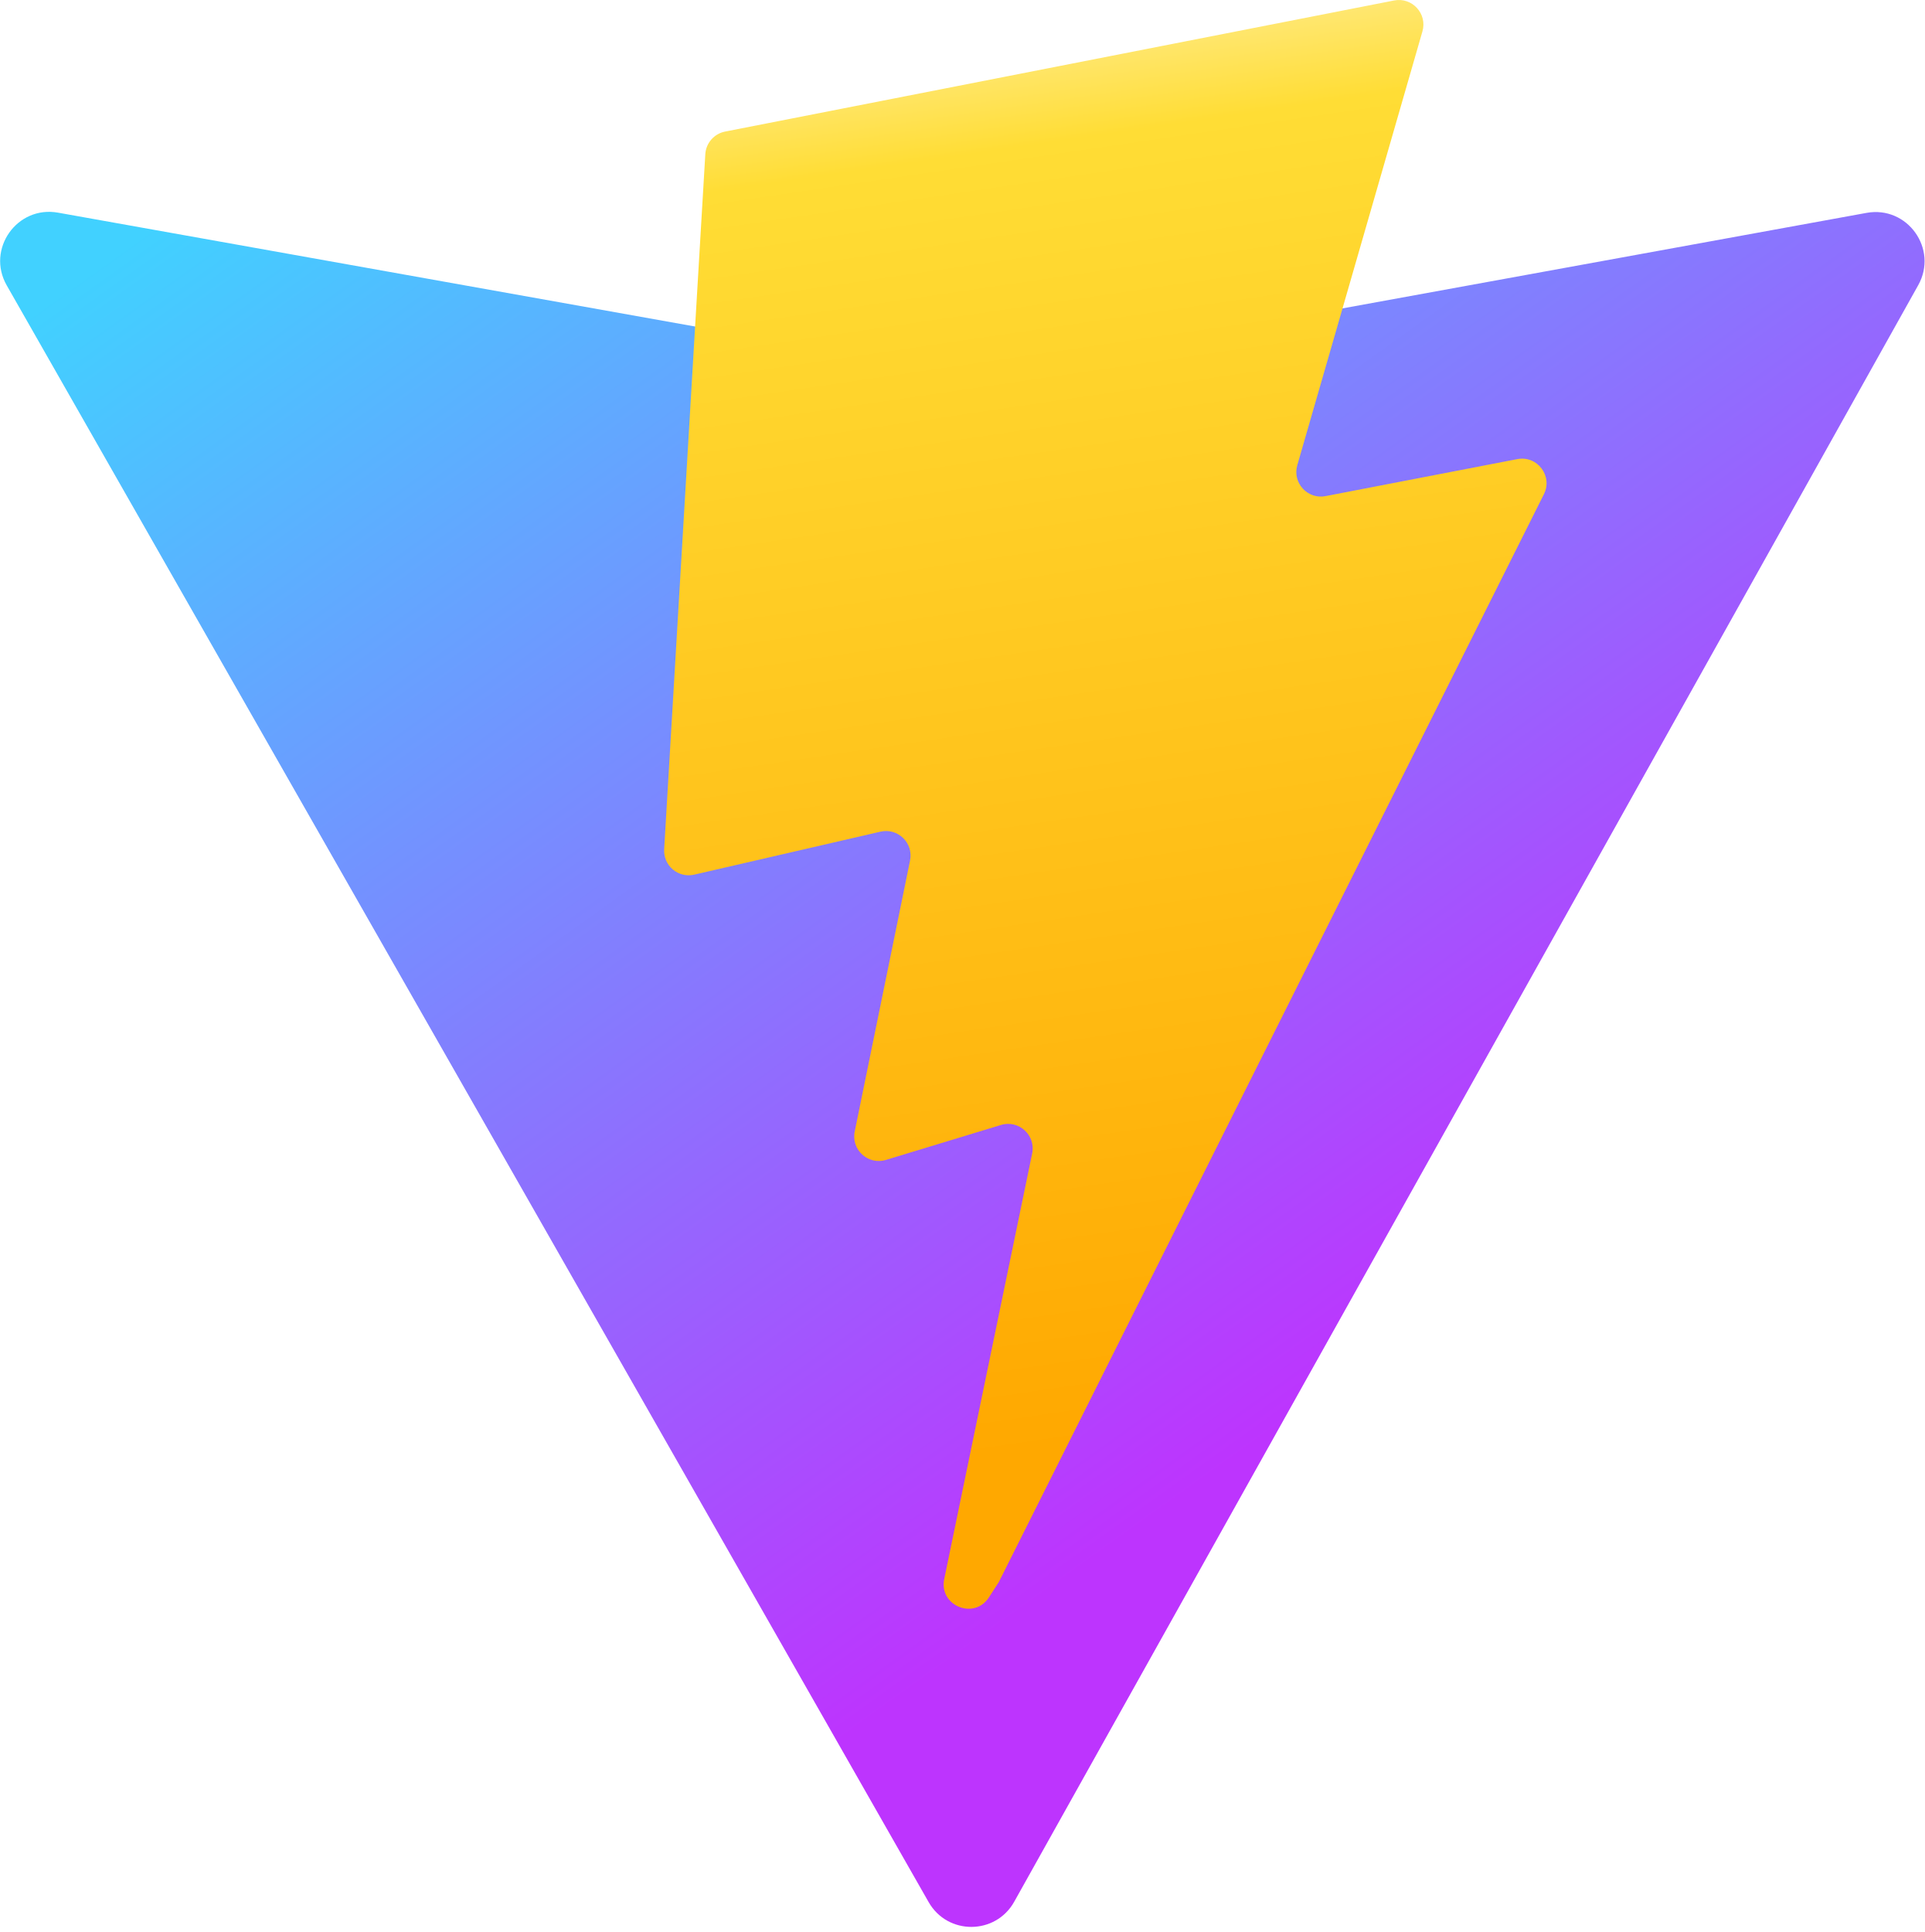
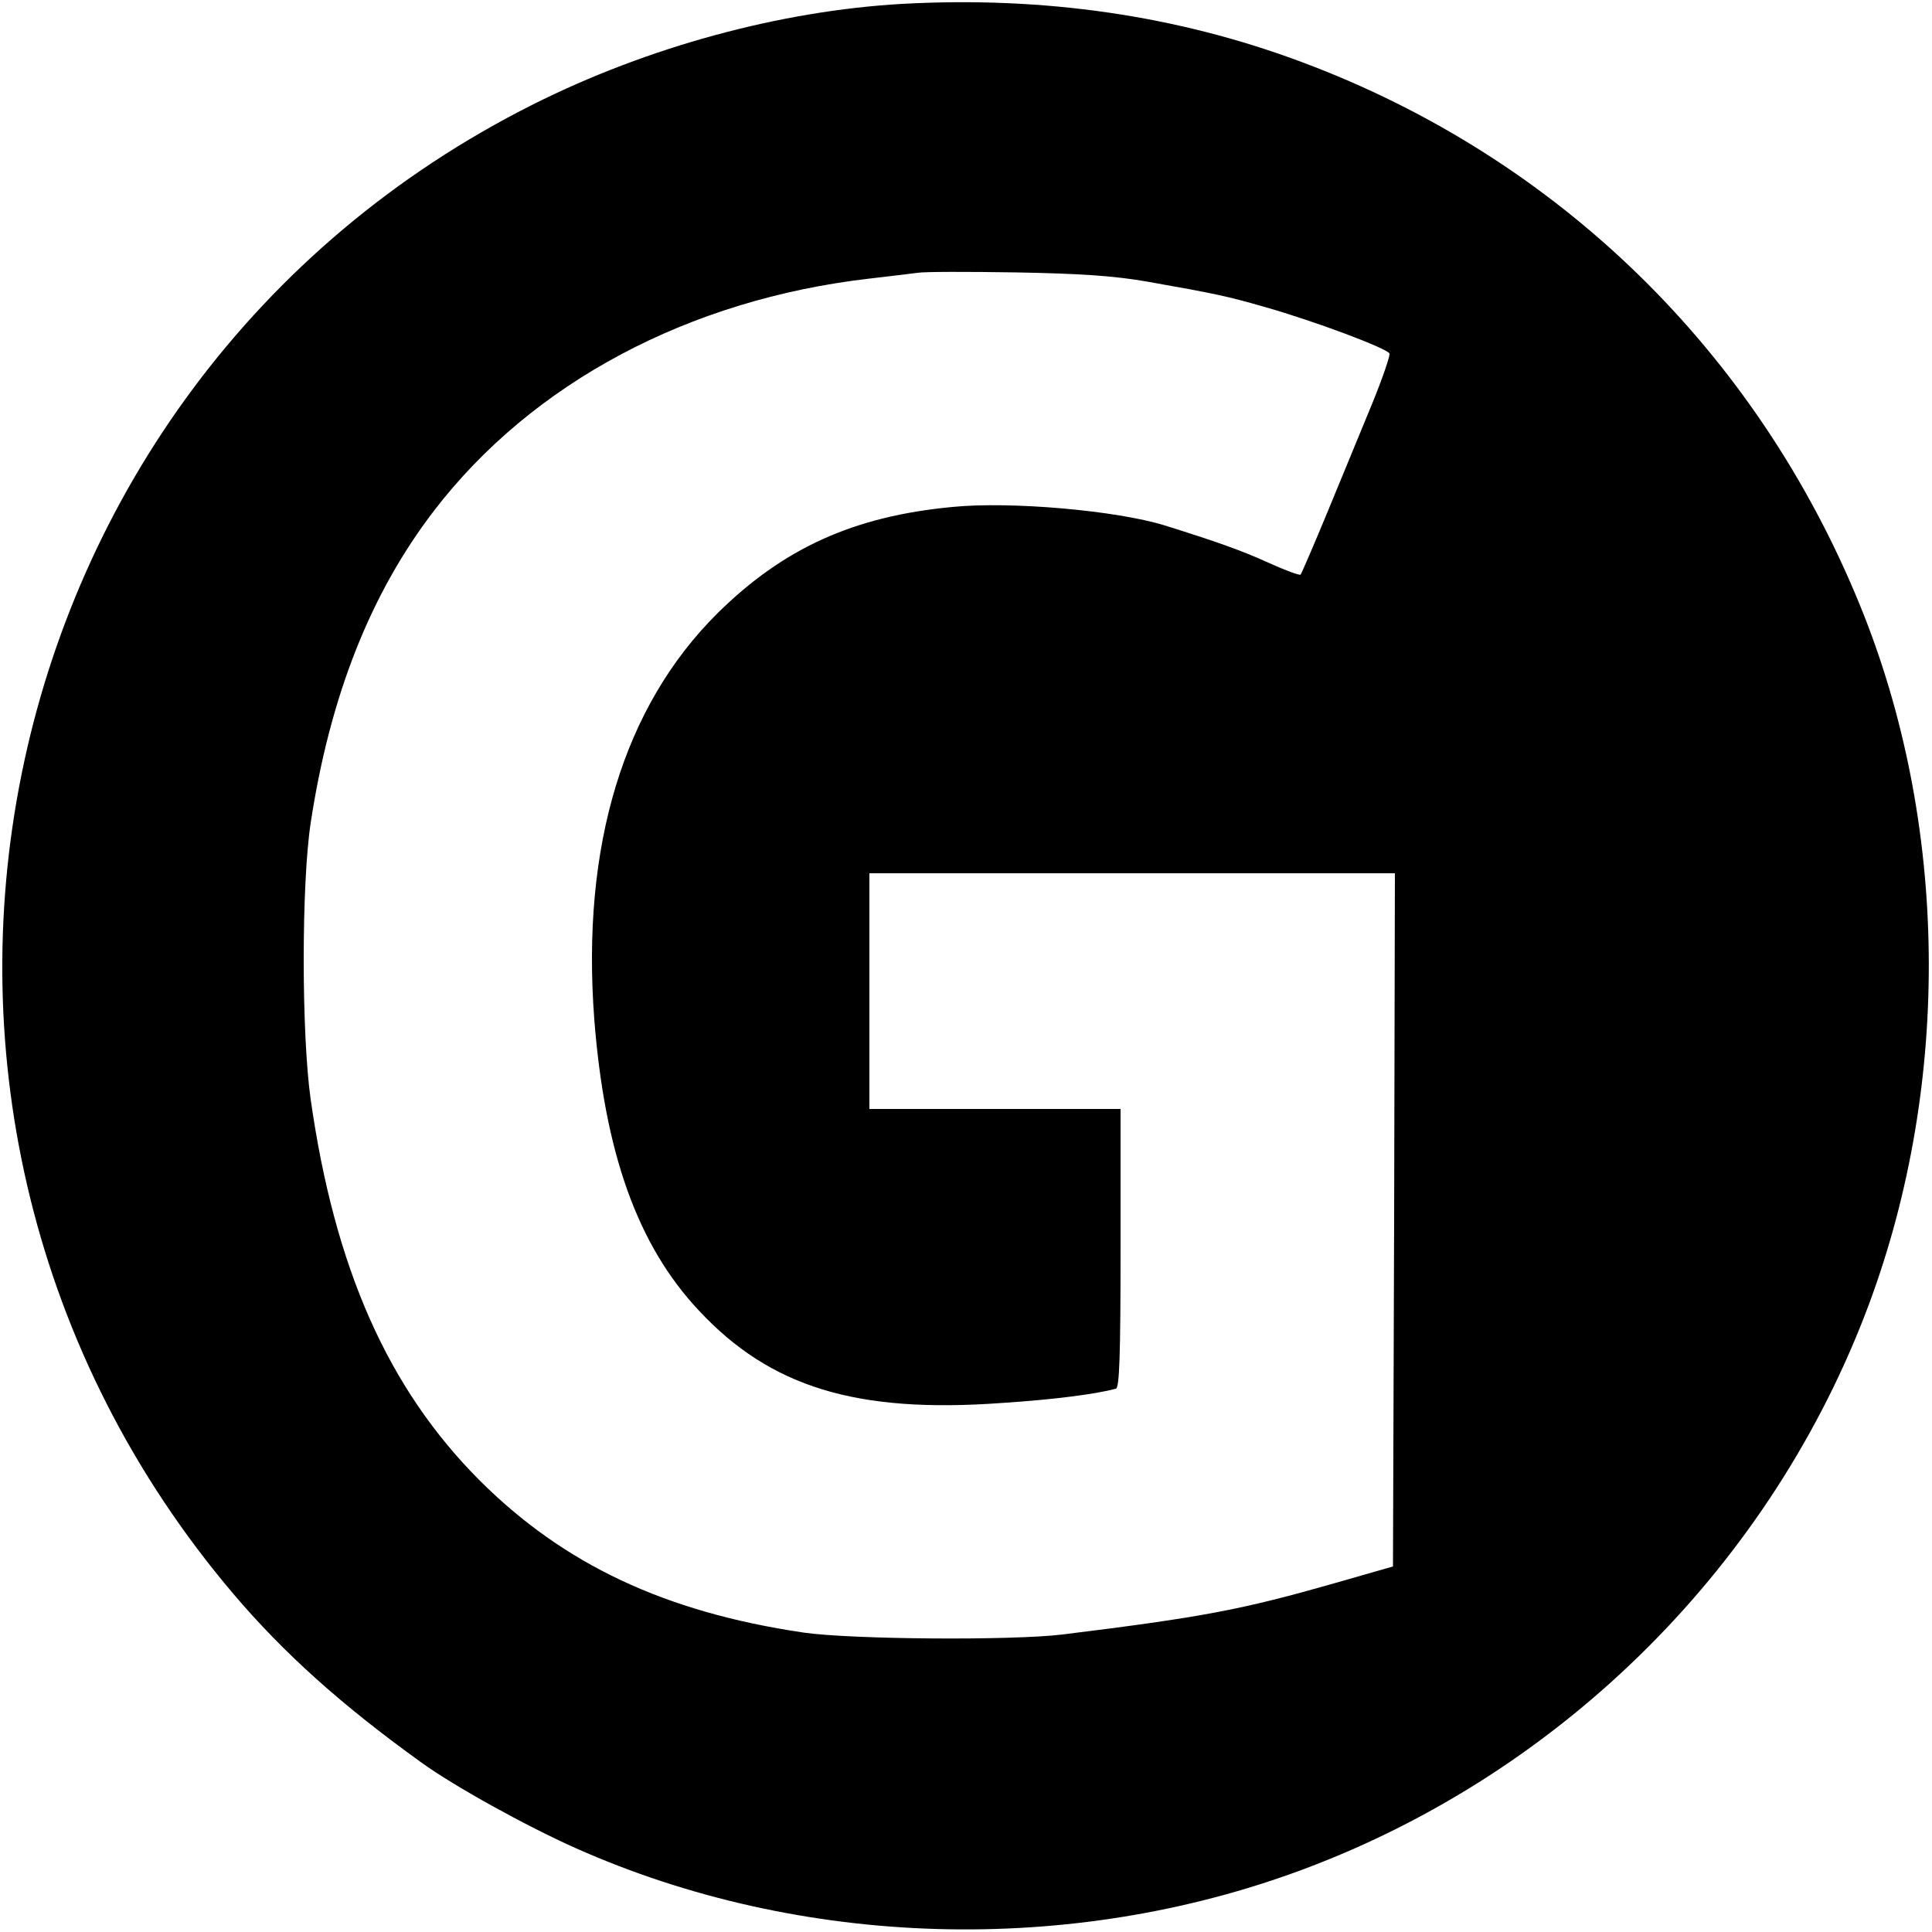
- <svg xmlns="http://www.w3.org/2000/svg" aria-hidden="true" role="img" class="iconify iconify--logos" width="31.88" height="32" preserveAspectRatio="xMidYMid meet" viewBox="0 0 256 257">
-   <defs>
-     <linearGradient id="IconifyId1813088fe1fbc01fb466" x1="-.828%" x2="57.636%" y1="7.652%" y2="78.411%">
-       <stop offset="0%" stop-color="#41D1FF" />
-       <stop offset="100%" stop-color="#BD34FE" />
-     </linearGradient>
-     <linearGradient id="IconifyId1813088fe1fbc01fb467" x1="43.376%" x2="50.316%" y1="2.242%" y2="89.03%">
-       <stop offset="0%" stop-color="#FFEA83" />
-       <stop offset="8.333%" stop-color="#FFDD35" />
-       <stop offset="100%" stop-color="#FFA800" />
-     </linearGradient>
-   </defs>
-   <path fill="url(#IconifyId1813088fe1fbc01fb466)" d="M255.153 37.938L134.897 252.976c-2.483 4.44-8.862 4.466-11.382.048L.875 37.958c-2.746-4.814 1.371-10.646 6.827-9.67l120.385 21.517a6.537 6.537 0 0 0 2.322-.004l117.867-21.483c5.438-.991 9.574 4.796 6.877 9.62Z" />
-   <path fill="url(#IconifyId1813088fe1fbc01fb467)" d="M185.432.063L96.44 17.501a3.268 3.268 0 0 0-2.634 3.014l-5.474 92.456a3.268 3.268 0 0 0 3.997 3.378l24.777-5.718c2.318-.535 4.413 1.507 3.936 3.838l-7.361 36.047c-.495 2.426 1.782 4.5 4.151 3.78l15.304-4.649c2.372-.72 4.652 1.36 4.15 3.788l-11.698 56.621c-.732 3.542 3.979 5.473 5.943 2.437l1.313-2.028l72.516-144.72c1.215-2.423-.88-5.186-3.54-4.672l-25.505 4.922c-2.396.462-4.435-1.77-3.759-4.114l16.646-57.705c.677-2.35-1.37-4.583-3.769-4.113Z" />
+ <svg xmlns="http://www.w3.org/2000/svg" version="1.0" width="500pt" height="500pt" viewBox="0 0 500 500" preserveAspectRatio="xMidYMid meet">
+   <g transform="translate(0,500) scale(0.1,-0.1)" fill="#000000" stroke="none">
+     <path d="M2335 4990 c-315 -18 -658 -111 -955 -260 -1446 -725 -1827 -2616 -776 -3855 131 -154 279 -287 486 -436 84 -61 272 -165 400 -222 584 -260 1281 -280 1885 -54 673 252 1212 791 1462 1462 214 576 206 1248 -24 1810 -268 656 -782 1157 -1443 1404 -323 121 -668 171 -1035 151z m635 -719 c176 -31 208 -38 305 -66 127 -36 316 -107 321 -120 2 -5 -18 -64 -45 -130 -27 -66 -79 -192 -115 -279 -36 -87 -68 -161 -70 -163 -2 -3 -40 11 -84 31 -68 31 -133 54 -267 96 -126 39 -400 63 -550 48 -256 -24 -438 -107 -608 -275 -243 -241 -353 -602 -319 -1051 27 -346 112 -585 271 -754 185 -198 407 -266 782 -239 138 9 244 23 297 37 9 3 12 84 12 364 l0 360 -325 0 -325 0 0 305 0 305 680 0 680 0 -2 -897 -3 -897 -150 -43 c-242 -69 -341 -88 -705 -133 -131 -16 -547 -13 -671 5 -358 53 -620 176 -839 395 -236 237 -374 548 -436 985 -24 170 -24 557 0 715 50 329 155 594 319 808 254 331 659 547 1127 601 52 6 109 13 125 15 17 3 131 3 255 1 167 -3 255 -9 340 -24z" />
+   </g>
</svg>
